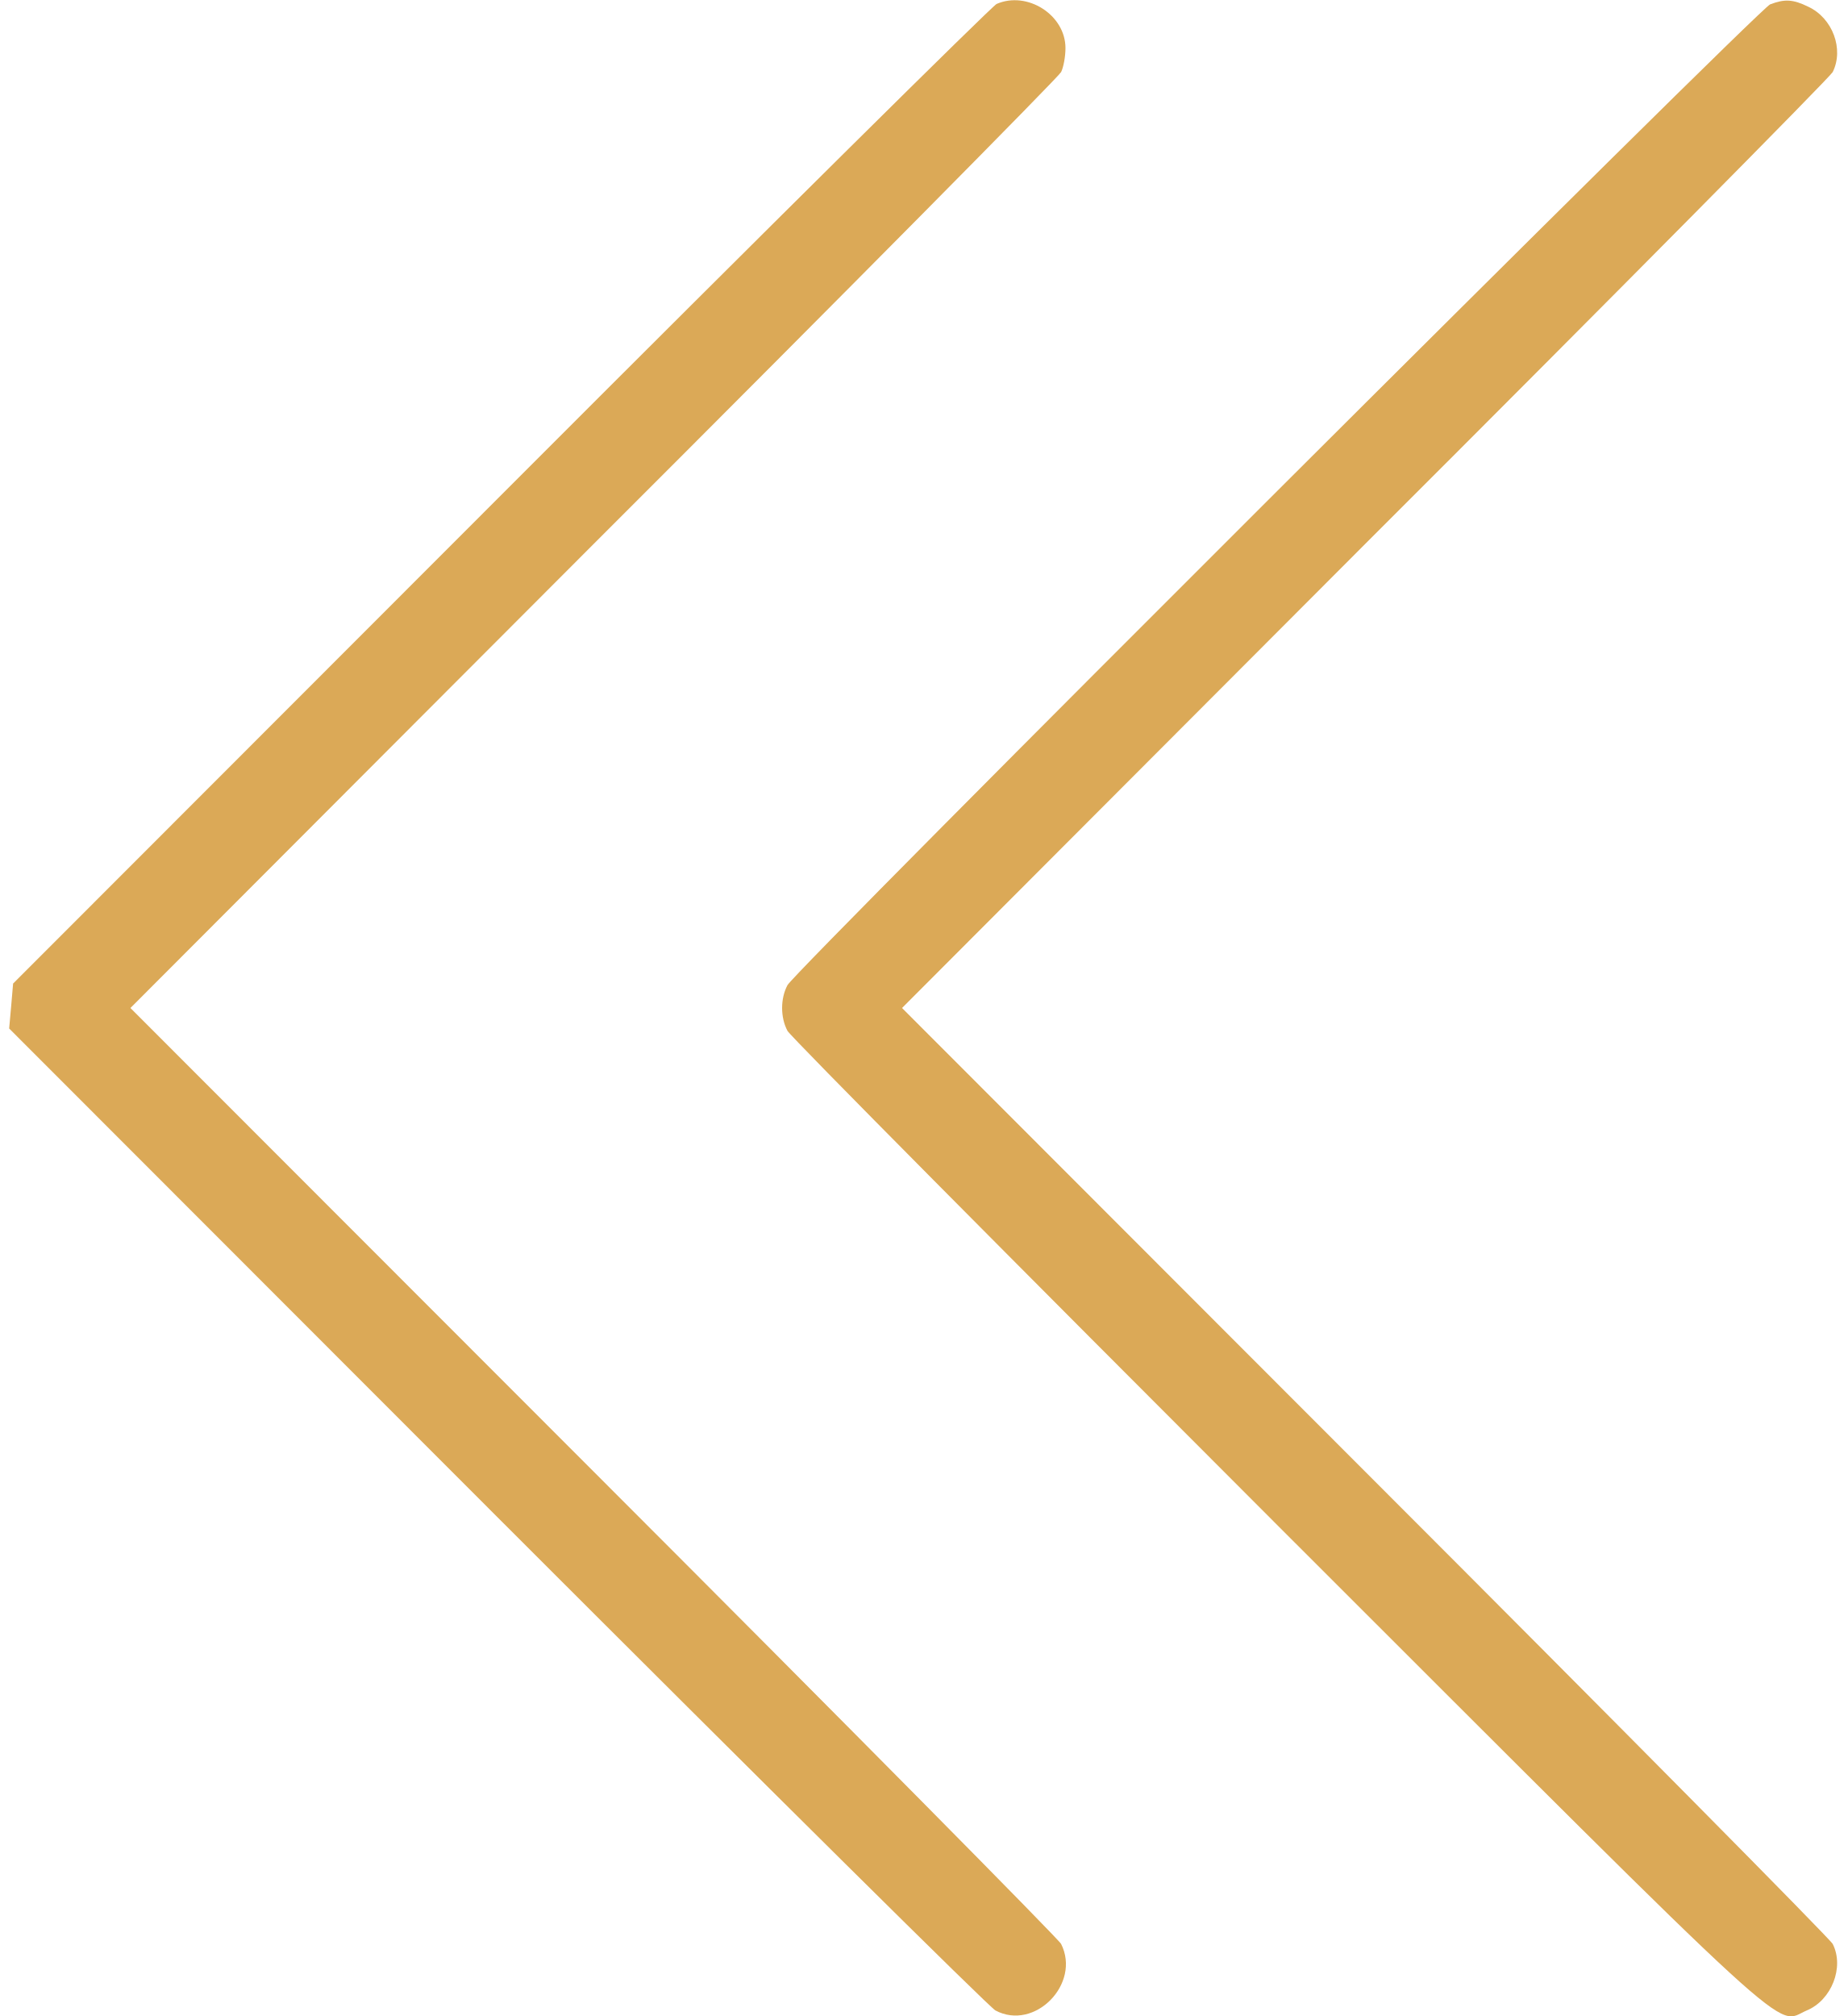
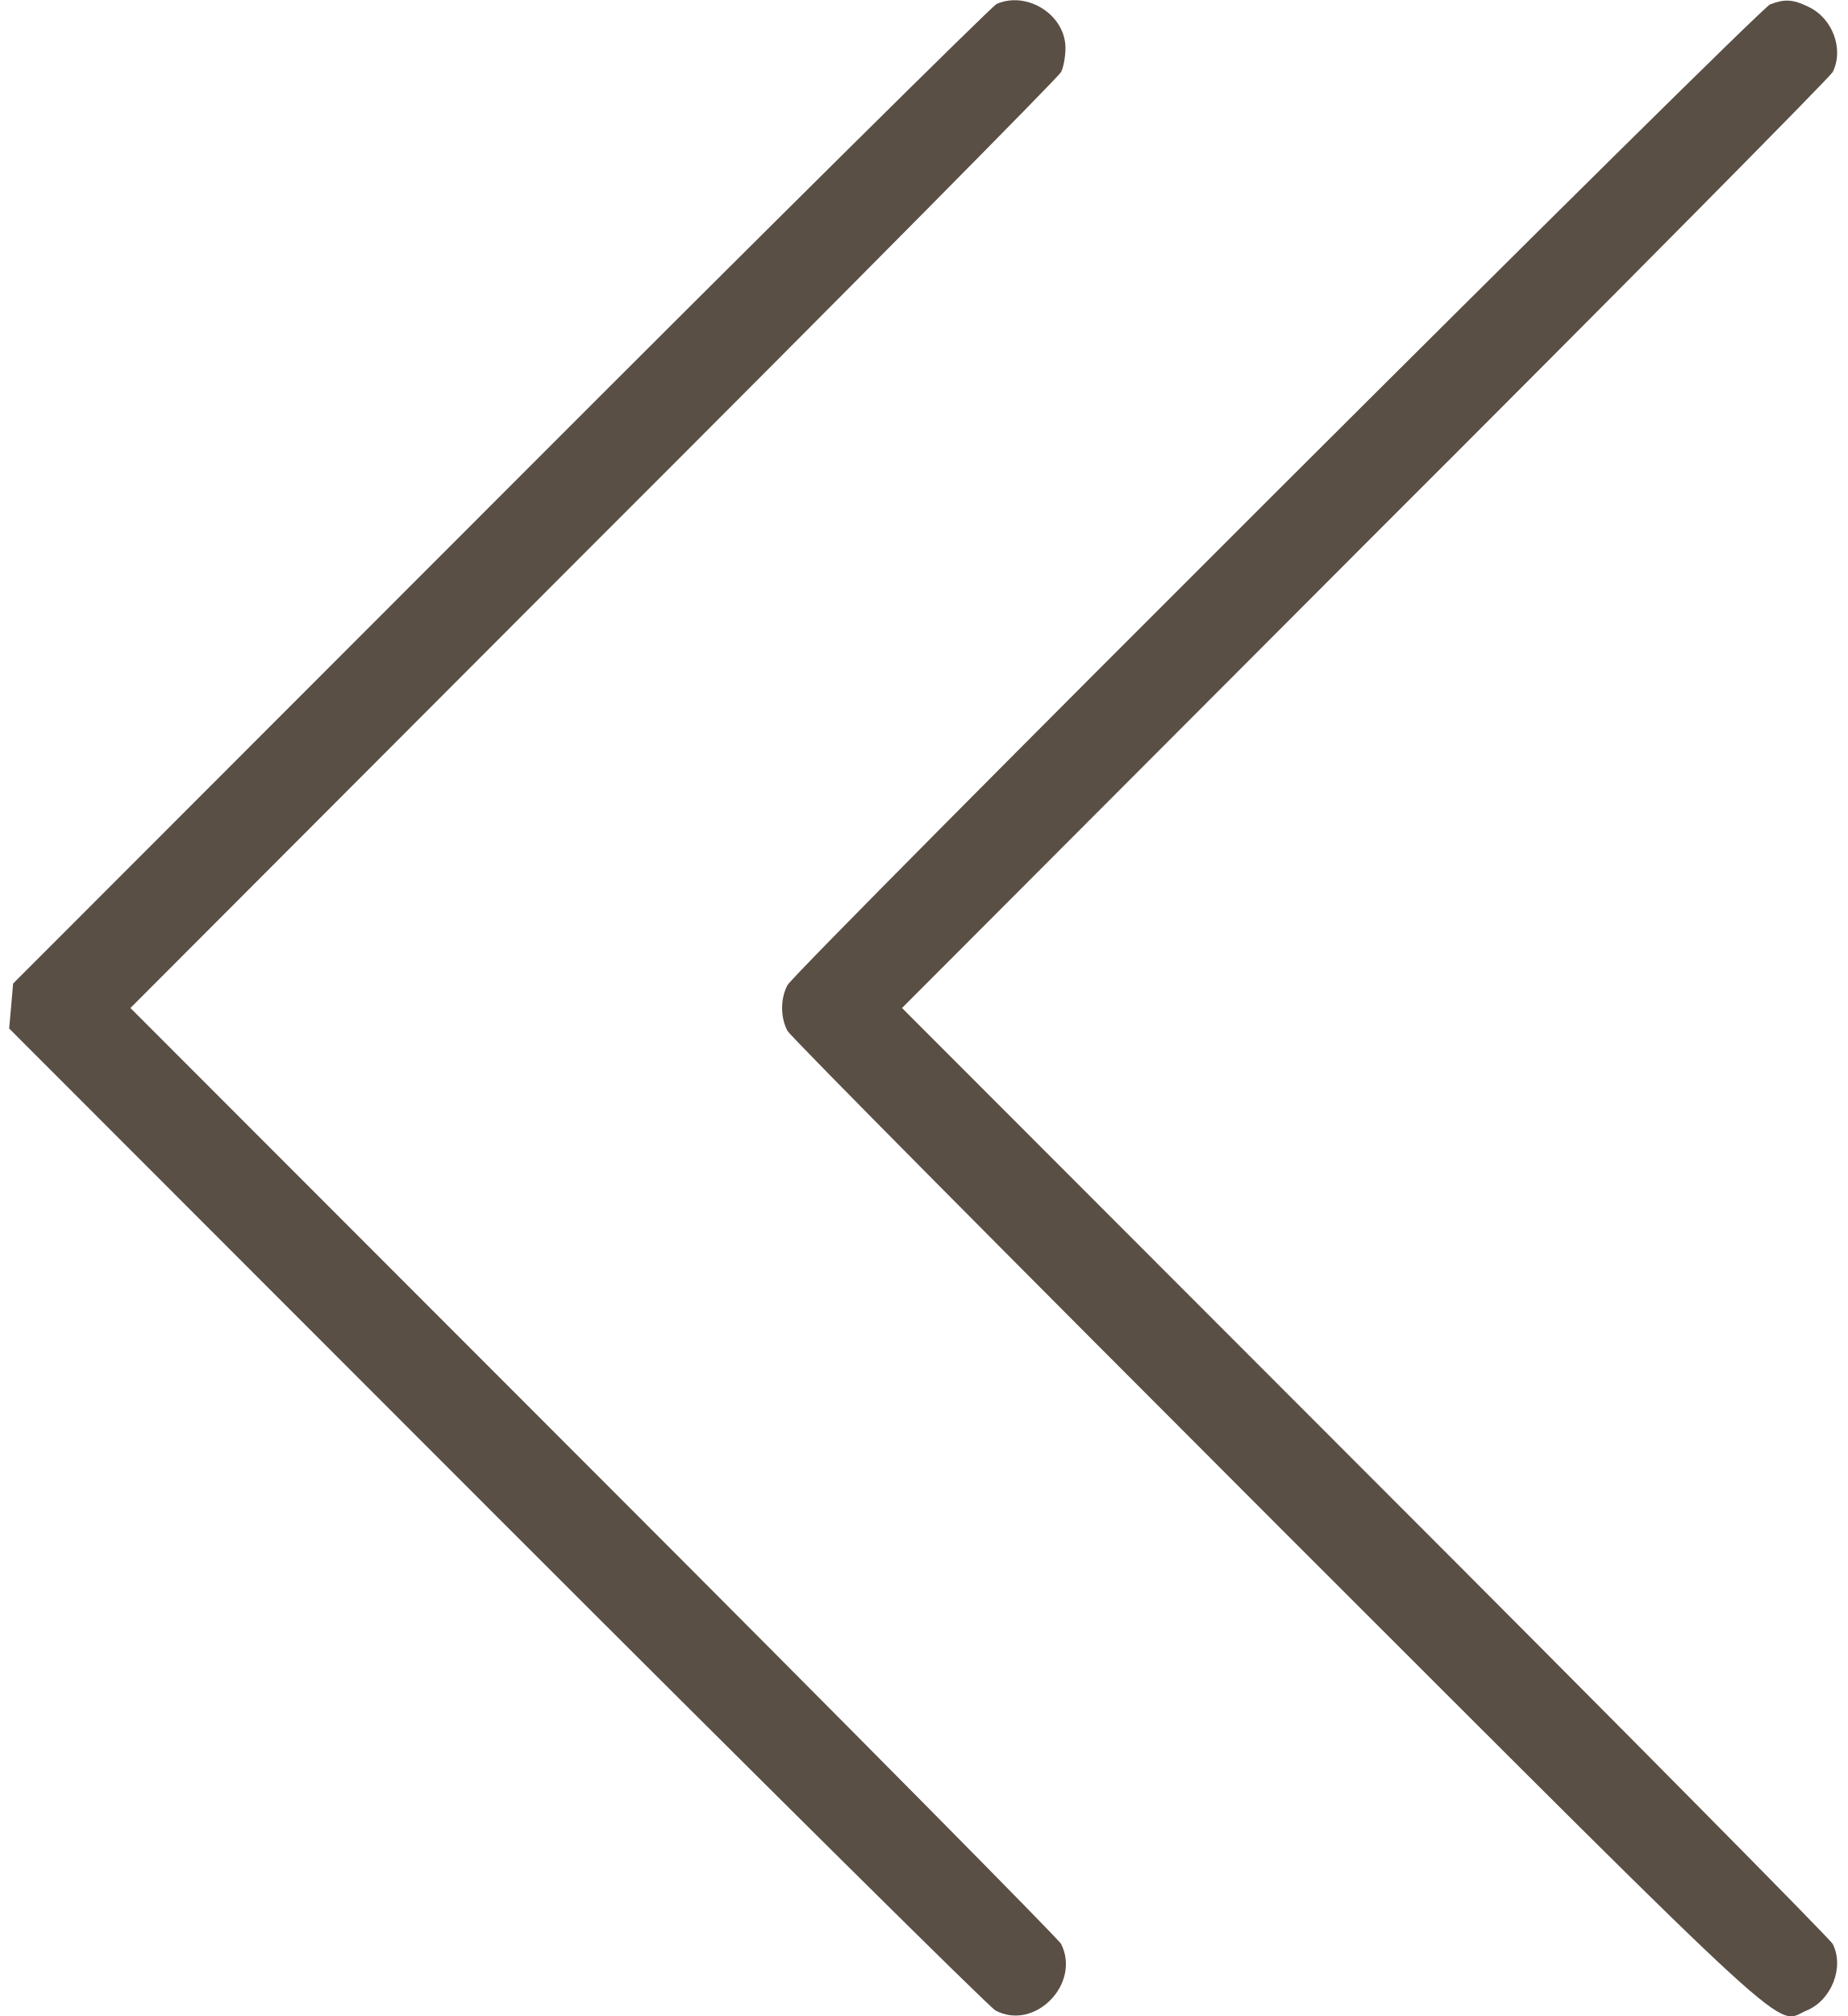
<svg xmlns="http://www.w3.org/2000/svg" width="22" height="24" viewBox="0 0 22 24" fill="none">
-   <path d="M11.866 0.047C11.814 0.07 9.156 2.7 5.964 5.897L0.156 11.709L0.133 11.977L0.109 12.244L5.917 18.056C9.114 21.253 11.781 23.897 11.852 23.934C12.32 24.183 12.873 23.616 12.634 23.142C12.606 23.086 10.103 20.555 7.066 17.517L1.553 12L7.066 6.478C10.103 3.445 12.606 0.914 12.634 0.858C12.662 0.802 12.686 0.675 12.686 0.572C12.686 0.178 12.231 -0.112 11.866 0.047Z" fill="#DBA957" />
-   <path d="M21.076 0.052C20.935 0.108 9.474 11.545 9.376 11.728C9.291 11.887 9.291 12.113 9.376 12.272C9.413 12.342 12.048 14.995 15.226 18.174C21.535 24.478 21.123 24.099 21.512 23.934C21.807 23.812 21.962 23.419 21.821 23.142C21.793 23.086 19.29 20.555 16.252 17.517L10.74 12L16.252 6.478C19.29 3.445 21.793 0.914 21.821 0.858C21.957 0.586 21.821 0.216 21.53 0.08C21.348 -0.009 21.249 -0.014 21.076 0.052Z" fill="#DBA957" />
+   <path d="M11.866 0.047C11.814 0.07 9.156 2.7 5.964 5.897L0.156 11.709L0.133 11.977L0.109 12.244L5.917 18.056C9.114 21.253 11.781 23.897 11.852 23.934C12.32 24.183 12.873 23.616 12.634 23.142C12.606 23.086 10.103 20.555 7.066 17.517L1.553 12L7.066 6.478C10.103 3.445 12.606 0.914 12.634 0.858C12.662 0.802 12.686 0.675 12.686 0.572C12.686 0.178 12.231 -0.112 11.866 0.047Z" fill="#5A4F45" />
+   <path d="M21.076 0.052C20.935 0.108 9.474 11.545 9.376 11.728C9.291 11.887 9.291 12.113 9.376 12.272C9.413 12.342 12.048 14.995 15.226 18.174C21.535 24.478 21.123 24.099 21.512 23.934C21.807 23.812 21.962 23.419 21.821 23.142C21.793 23.086 19.29 20.555 16.252 17.517L10.74 12L16.252 6.478C19.29 3.445 21.793 0.914 21.821 0.858C21.957 0.586 21.821 0.216 21.53 0.08C21.348 -0.009 21.249 -0.014 21.076 0.052Z" fill="#5A4F45" />
</svg>
